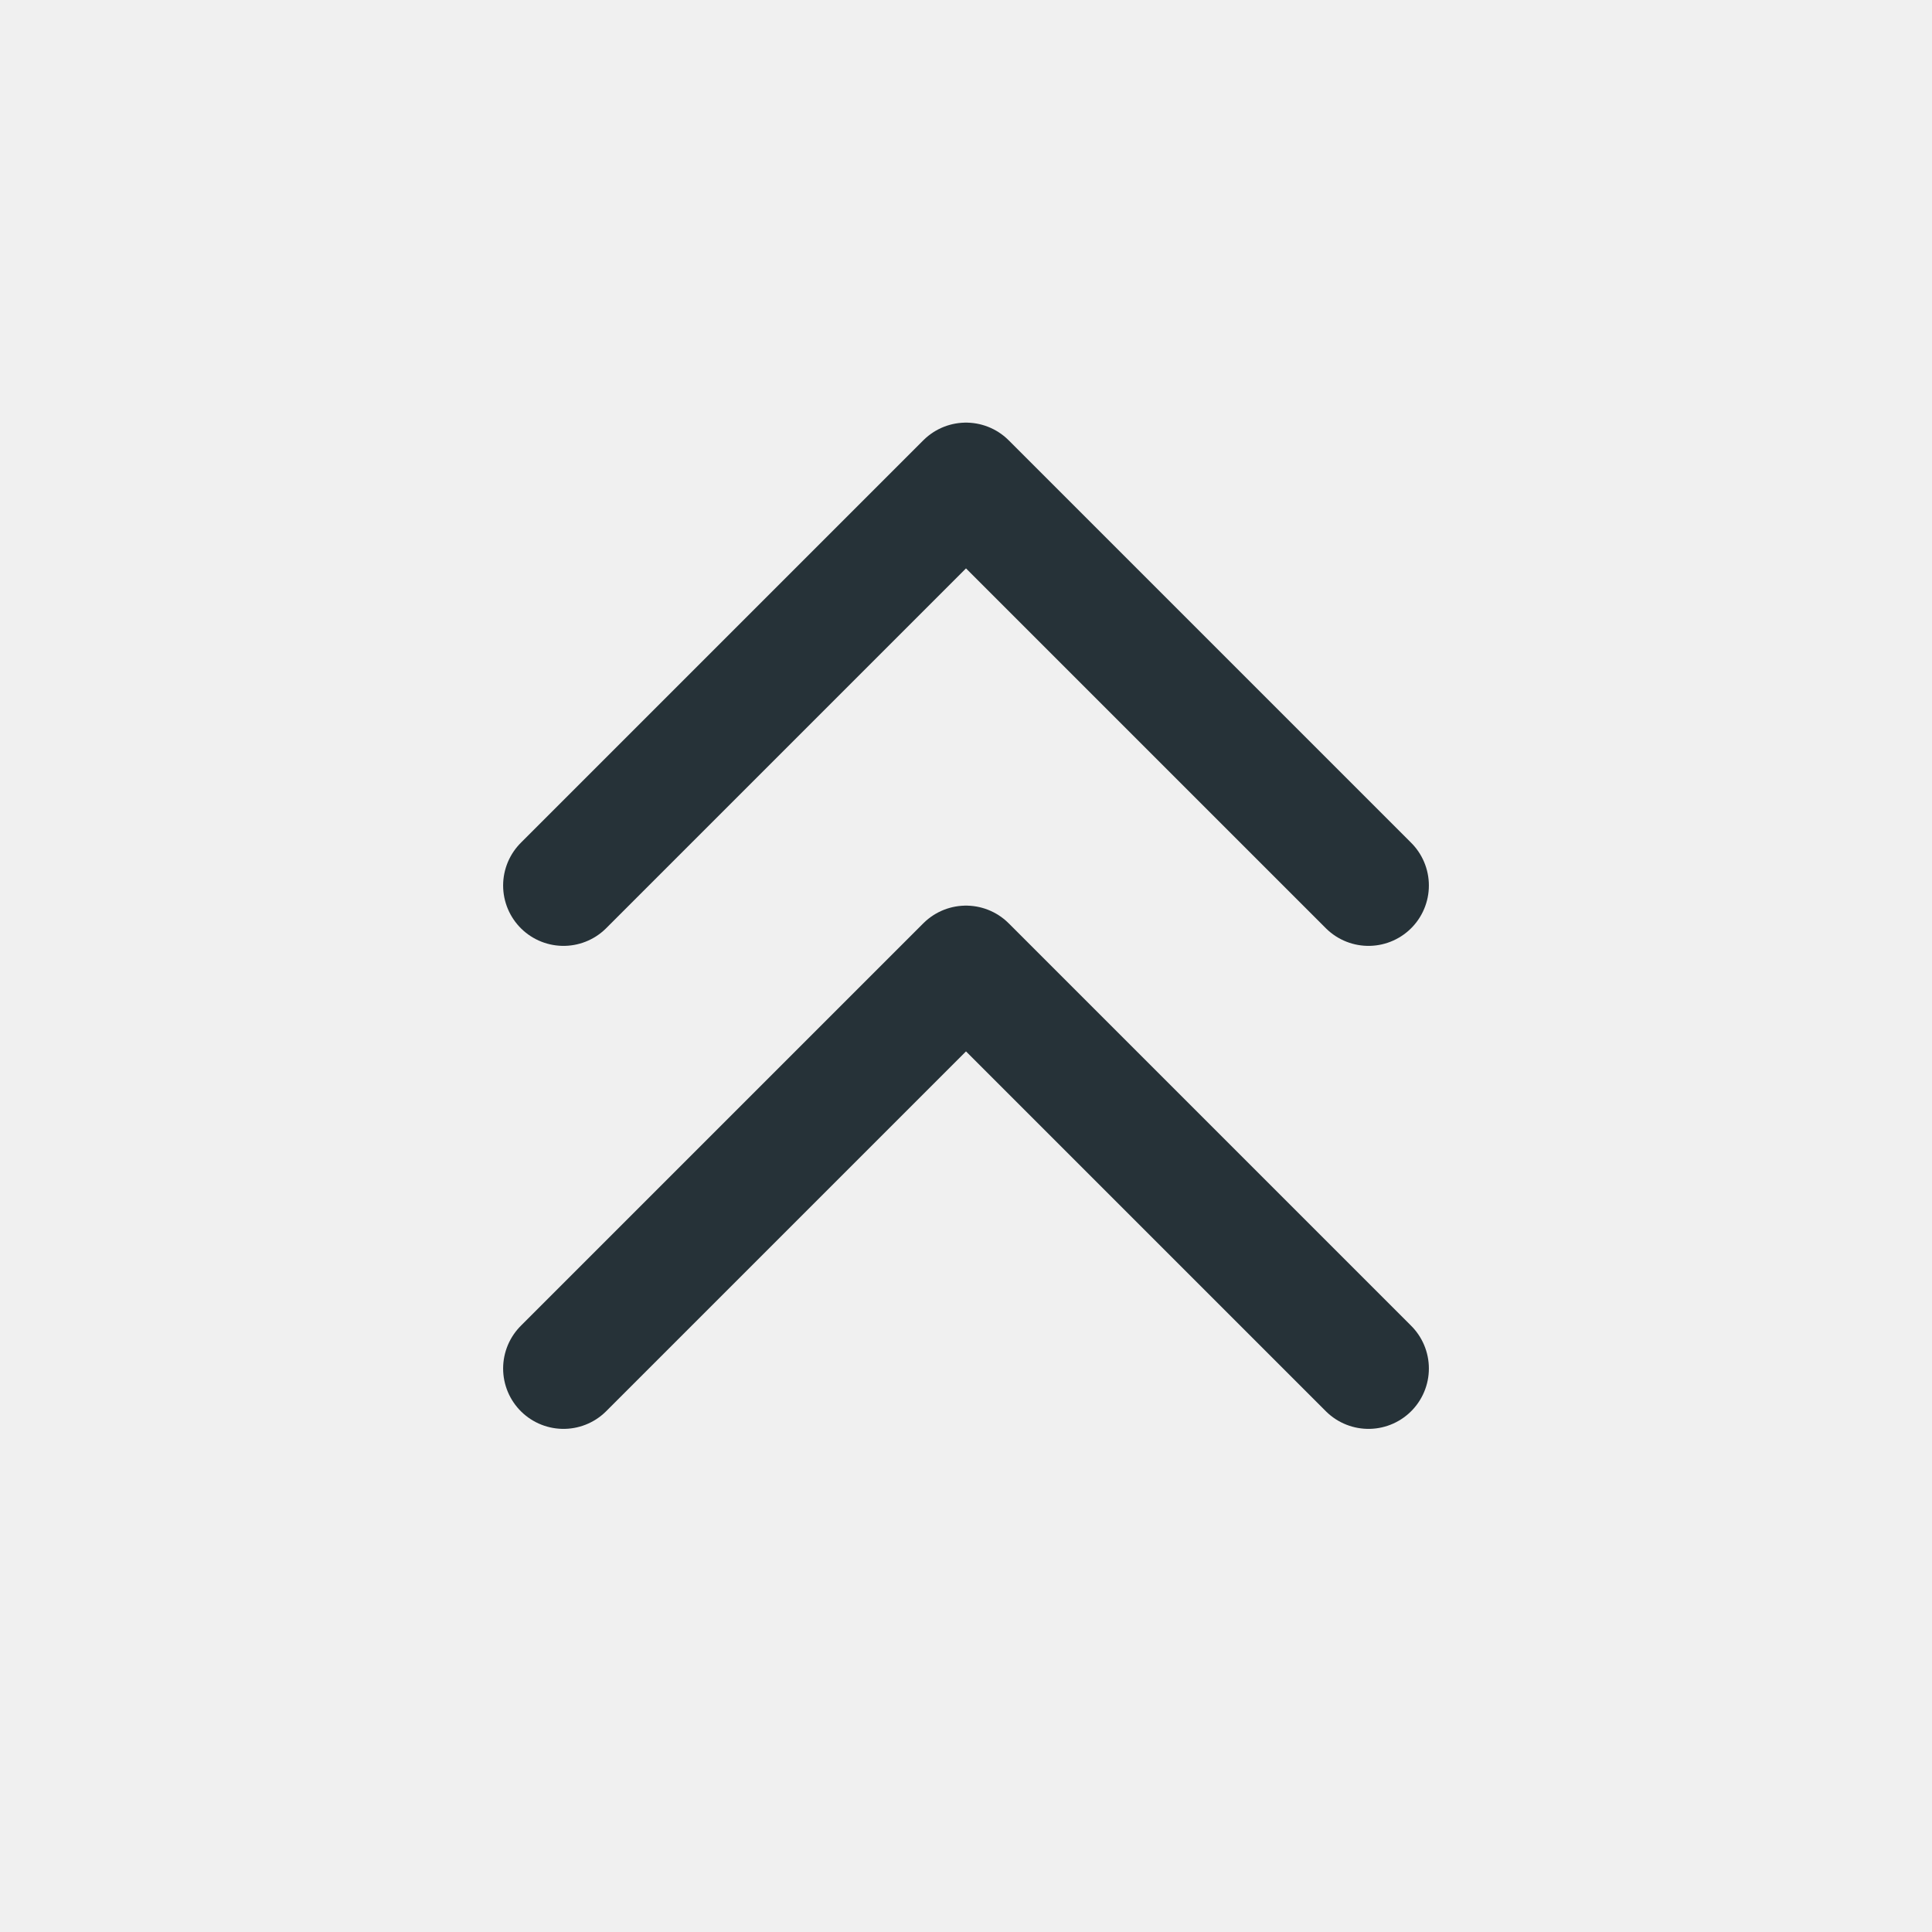
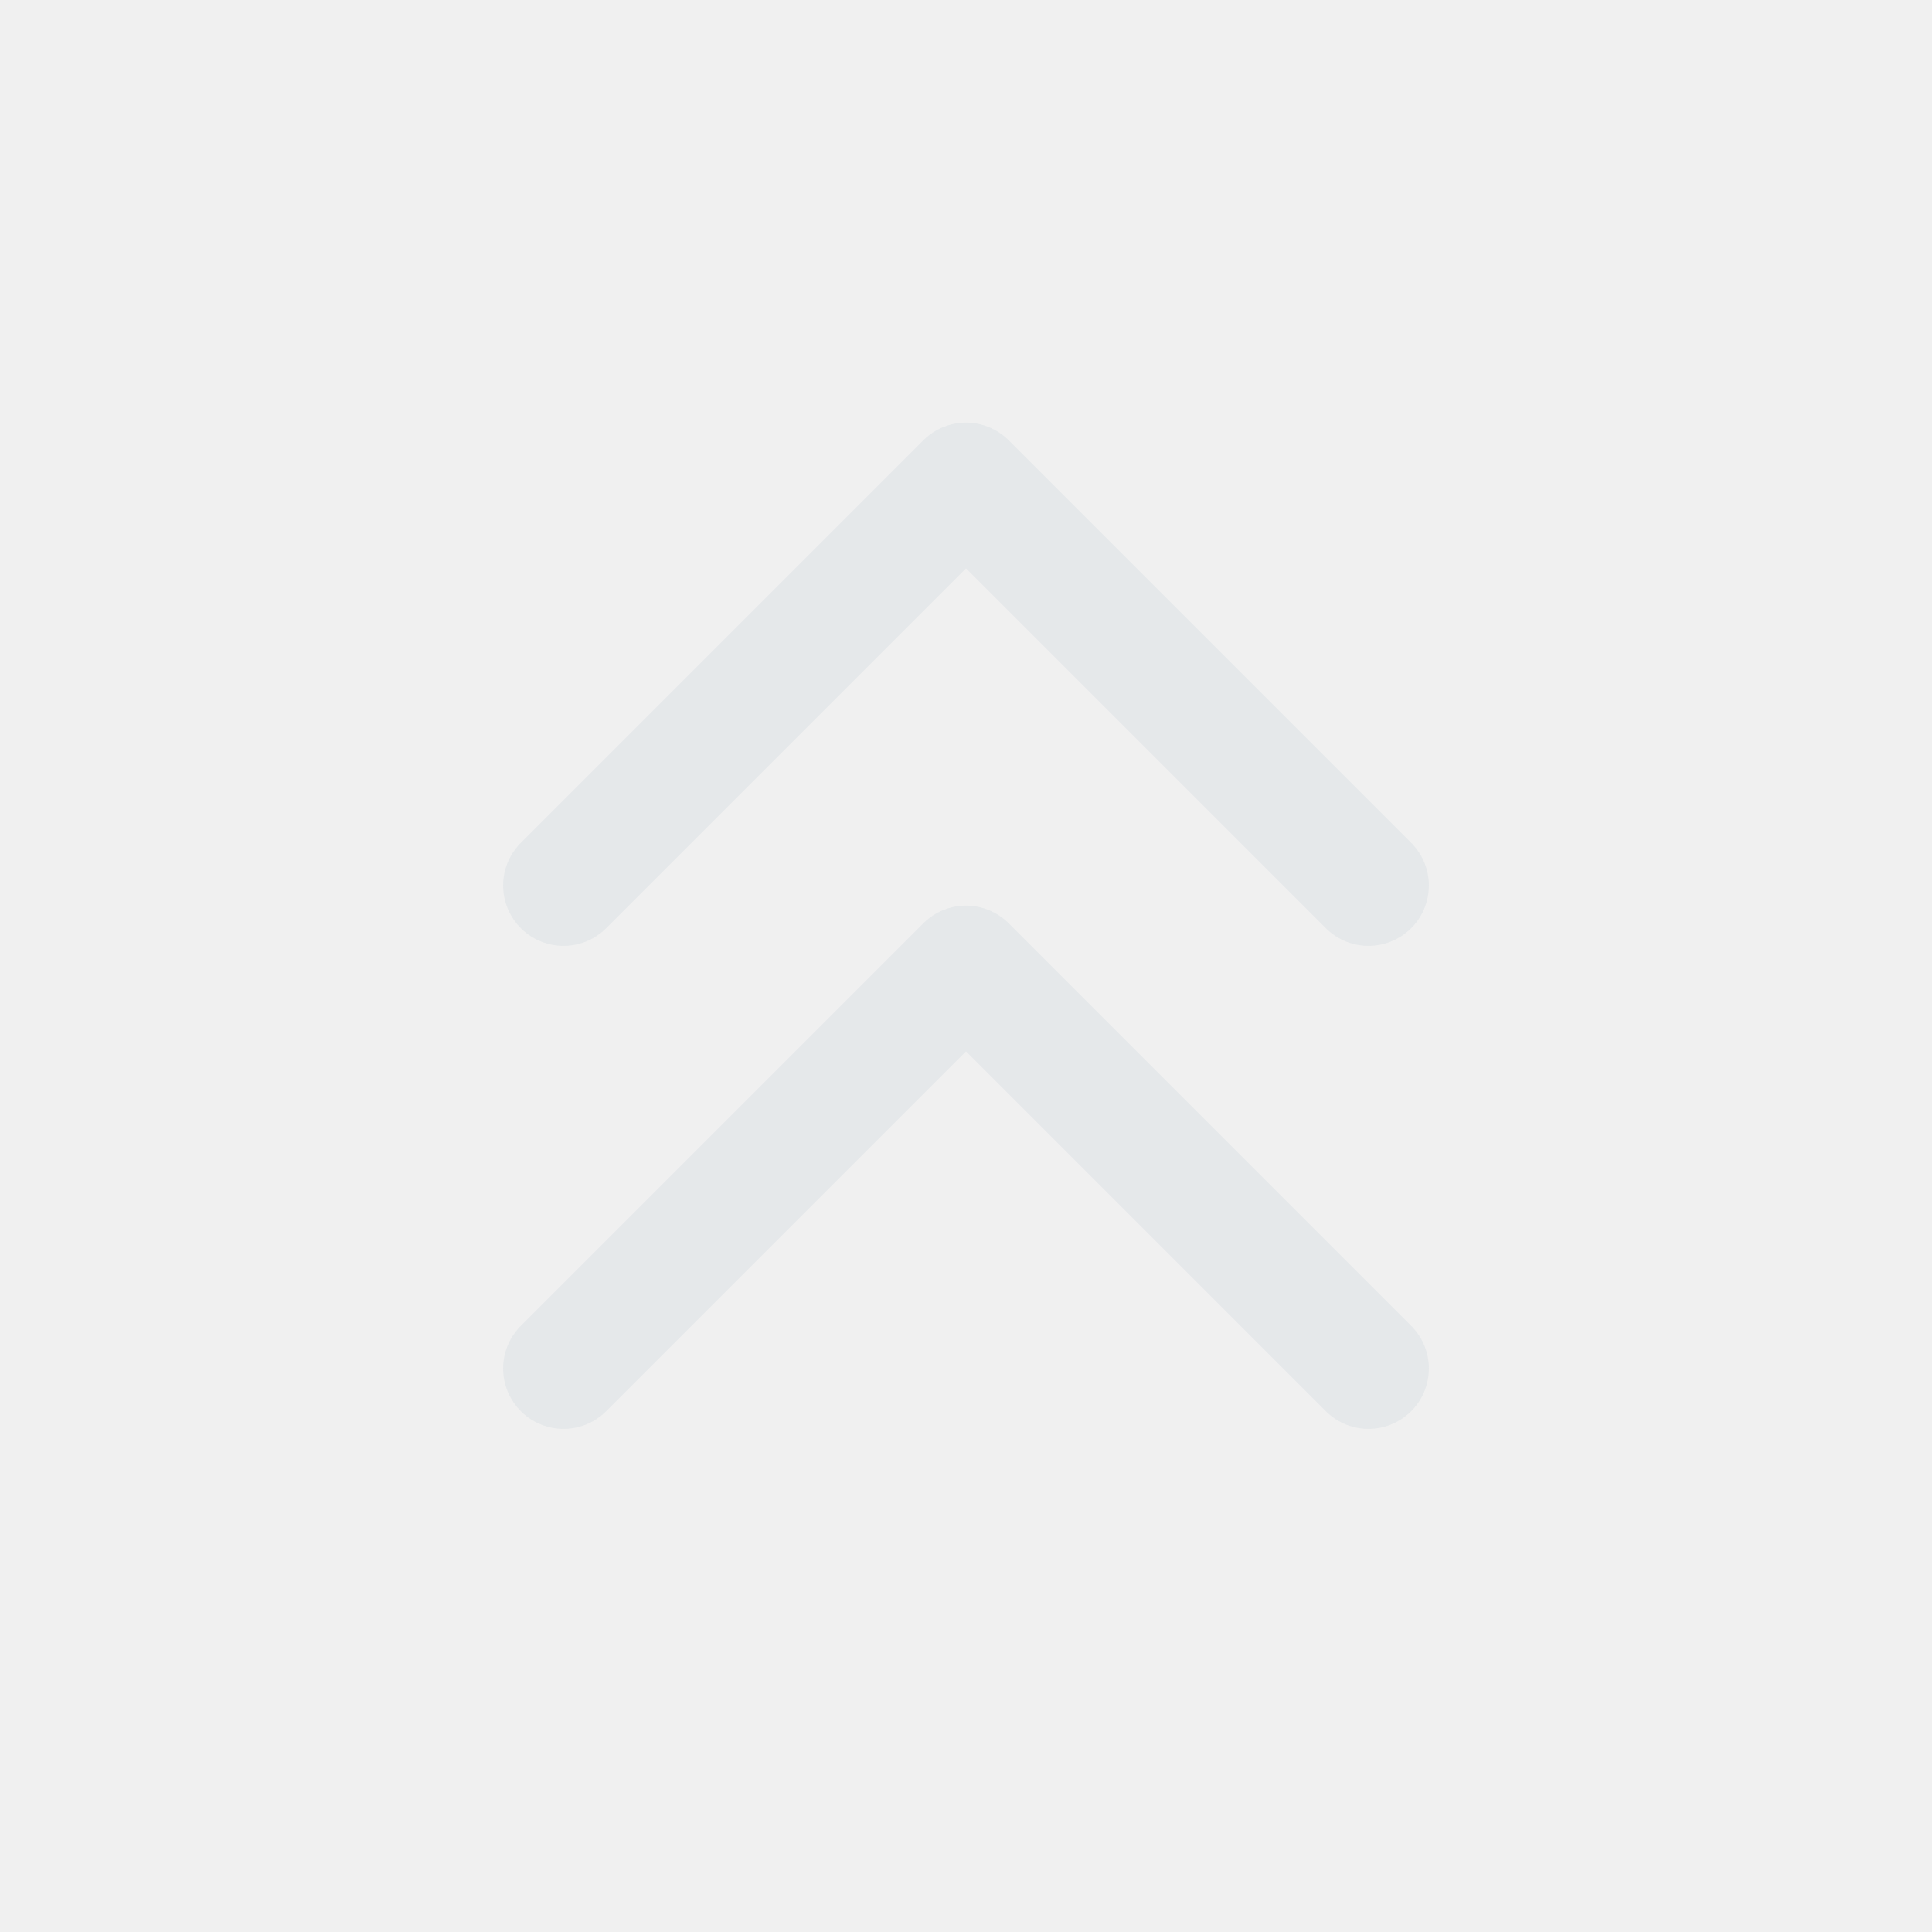
<svg xmlns="http://www.w3.org/2000/svg" width="24" height="24" viewBox="0 0 24 24" fill="none">
  <g clip-path="url(#clip0_132_686)">
-     <path d="M7 11L12 6L17 11" stroke="#263238" stroke-width="1.5" stroke-linecap="round" stroke-linejoin="round" />
-     <path d="M7 17L12 12L17 17" stroke="#263238" stroke-width="1.5" stroke-linecap="round" stroke-linejoin="round" />
+     <path d="M7 11L12 6L17 11" stroke="#E5E8EA" stroke-width="1.5" stroke-linecap="round" stroke-linejoin="round" />
+     <path d="M7 17L12 12L17 17" stroke="#E5E8EA" stroke-width="1.5" stroke-linecap="round" stroke-linejoin="round" />
  </g>
  <defs>
    <clipPath id="clip0_132_686">
      <rect width="24" height="24" fill="white" />
    </clipPath>
  </defs>
</svg>
